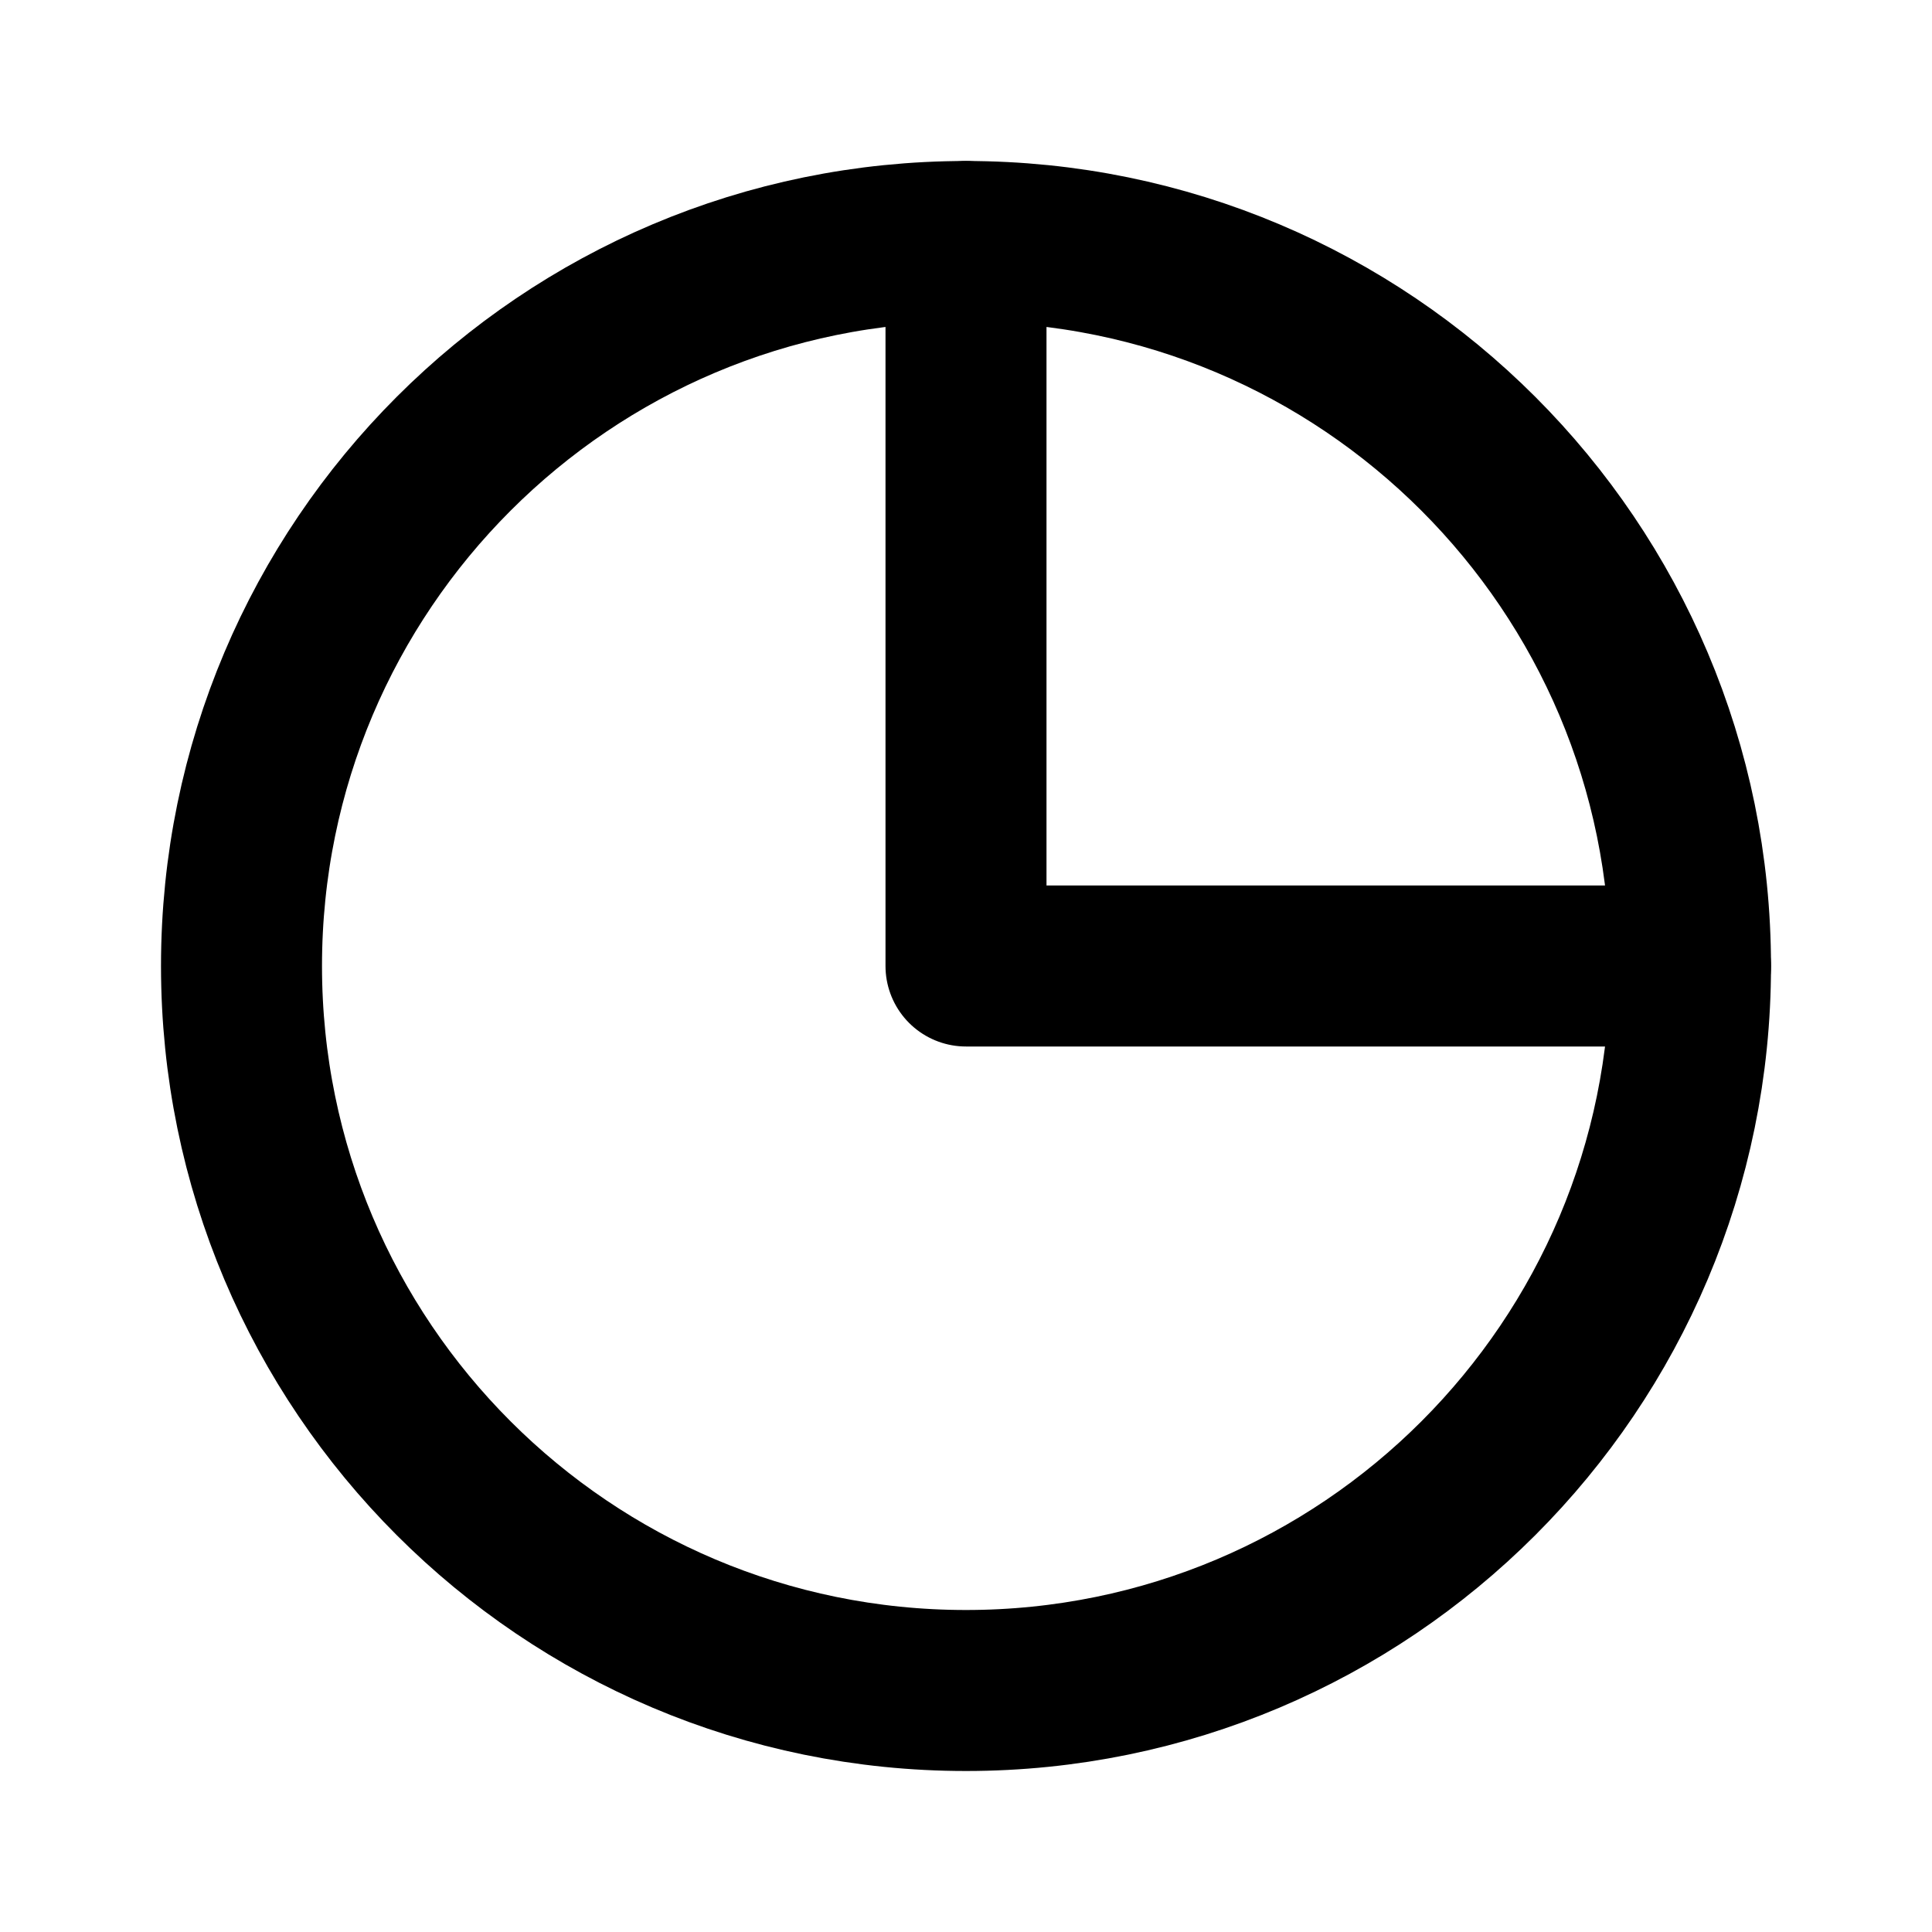
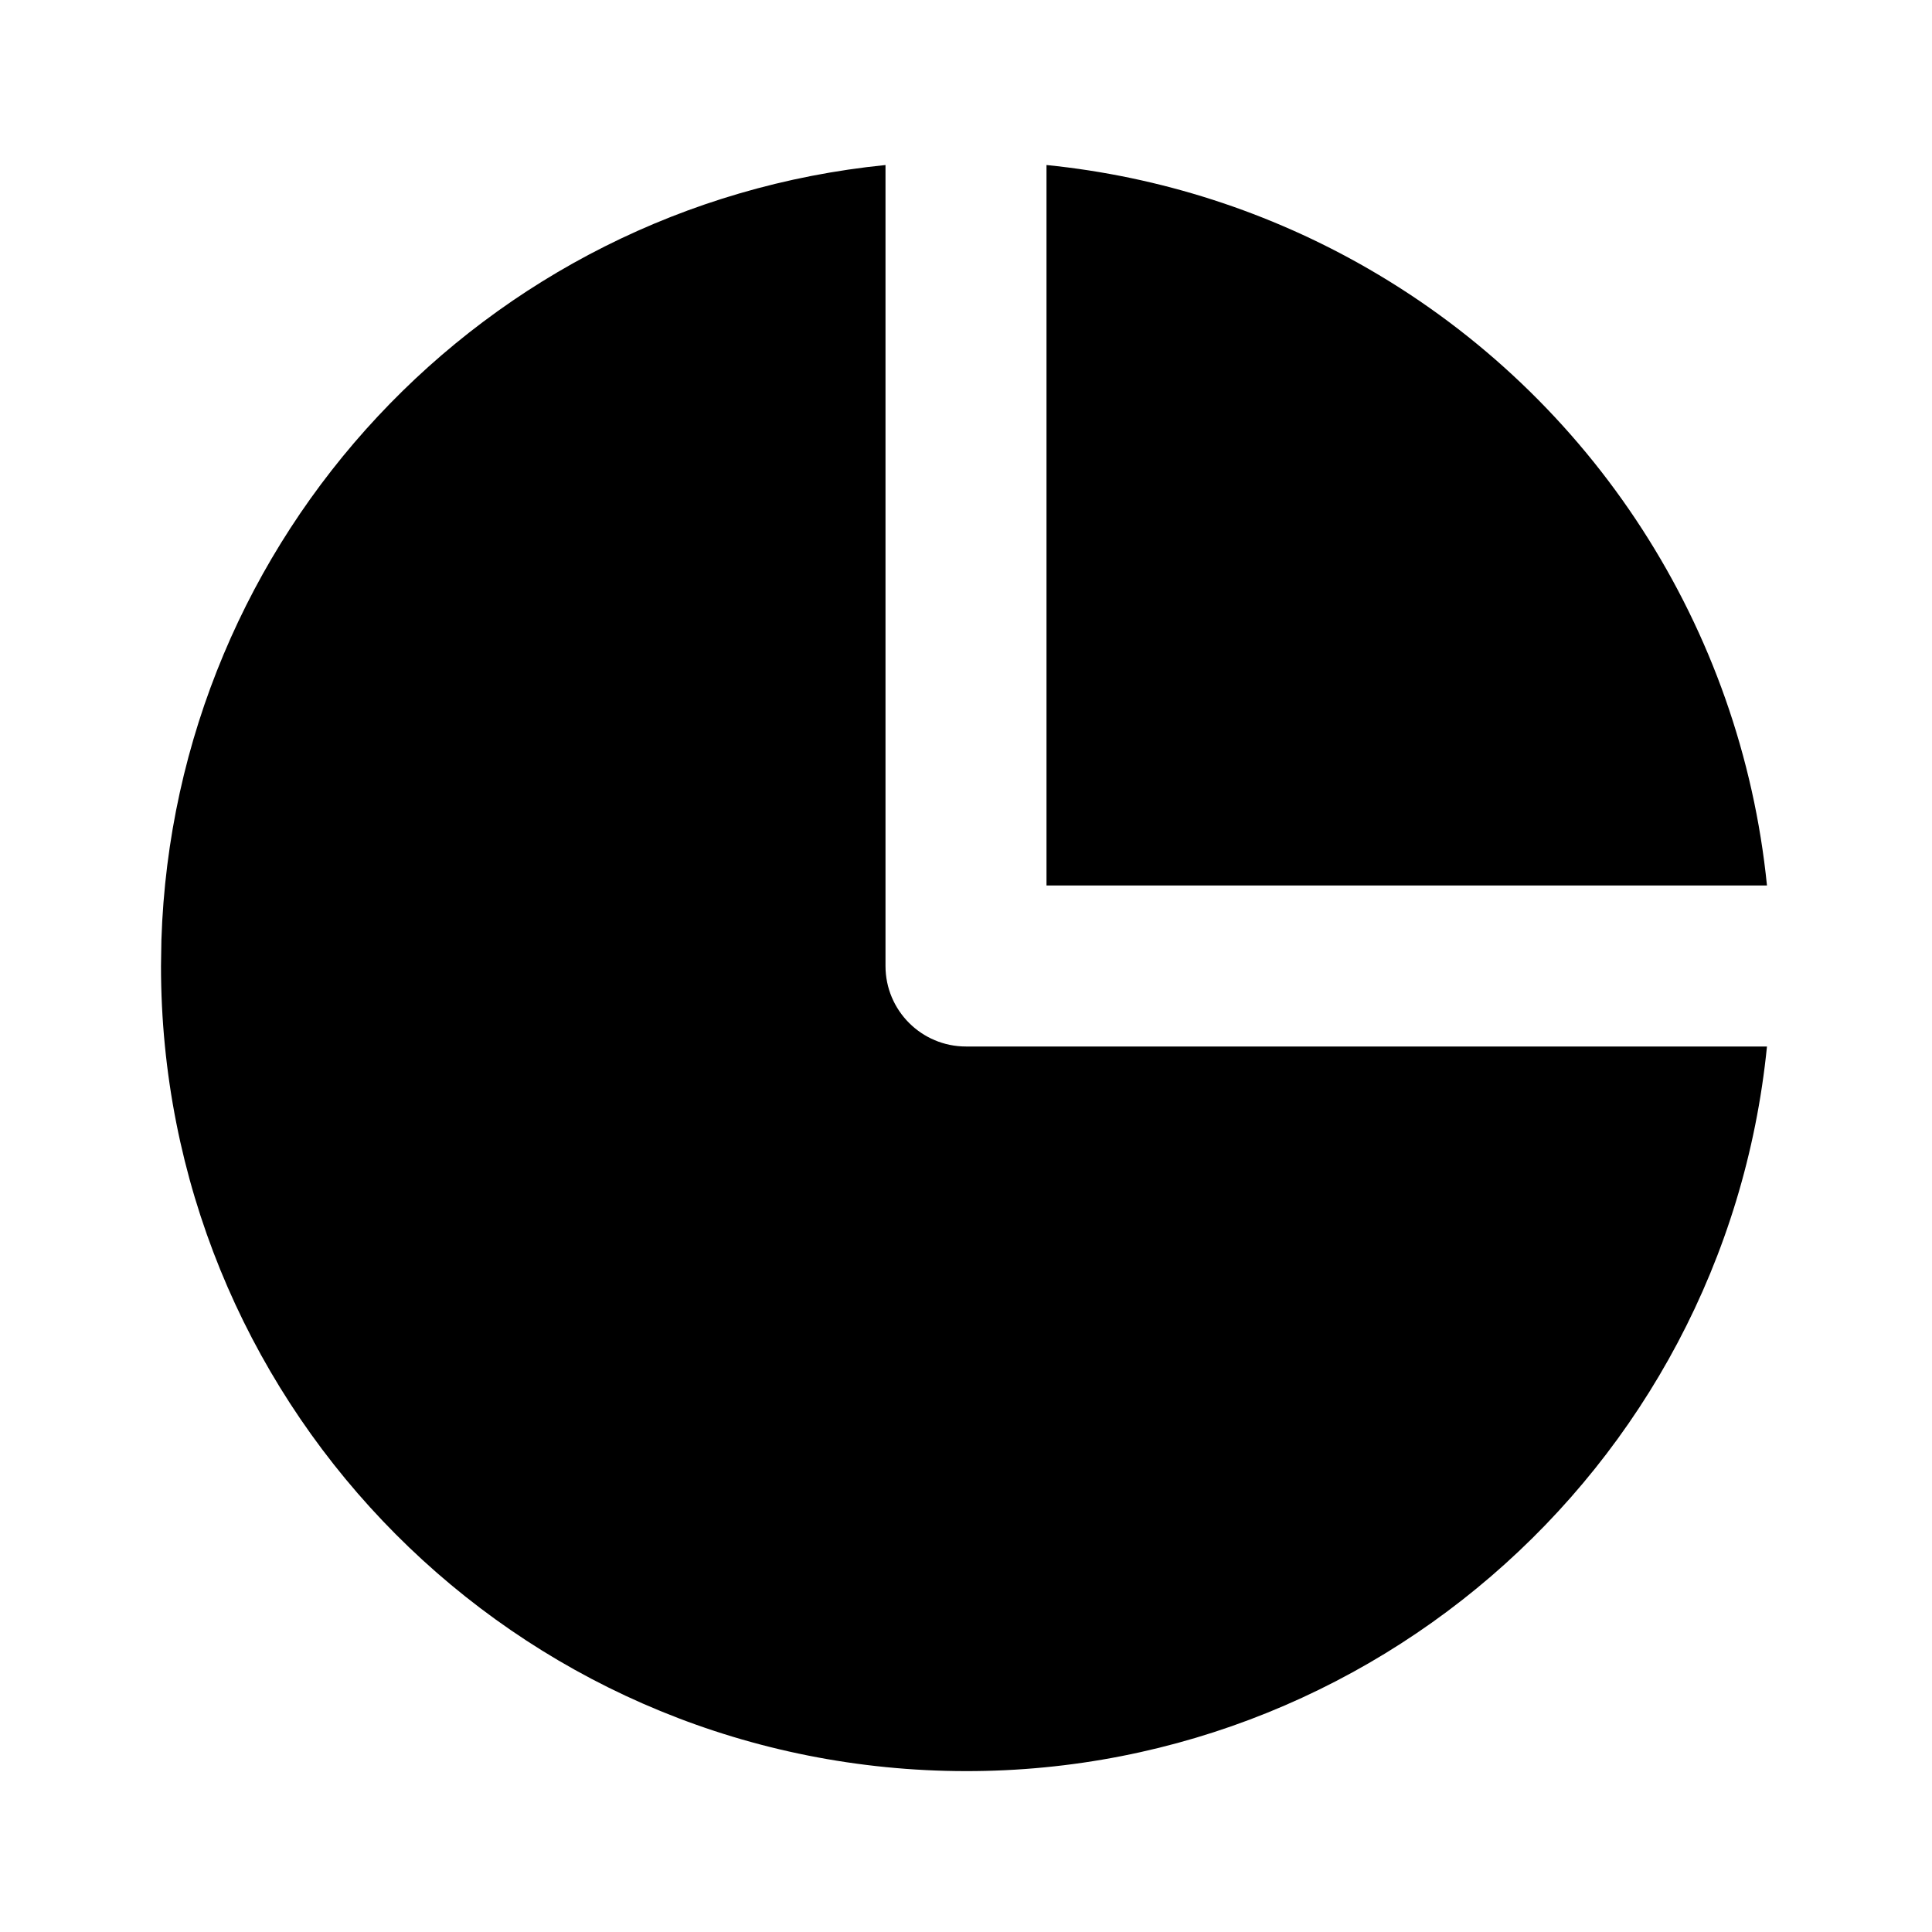
- <svg xmlns="http://www.w3.org/2000/svg" width="24" height="24" viewBox="0 0 24 24" fill="none" stroke="currentColor" stroke-width="2" stroke-linecap="round" stroke-linejoin="round" class="icon icon-tabler icons-tabler-outline icon-tabler-chart-pie-2">
+ <svg xmlns="http://www.w3.org/2000/svg" width="24" height="24" viewBox="0 0 24 24" fill="currentColor" class="icon icon-tabler icons-tabler-filled icon-tabler-chart-pie-2">
  <path stroke="none" d="M0 0h24v24H0z" fill="none" />
-   <path d="M12 3v9h9" />
-   <path d="M12 12m-9 0a9 9 0 1 0 18 0a9 9 0 1 0 -18 0" />
+   <path d="M11 2.05v9.95a1 1 0 0 0 1 1h9.95a10 10 0 0 1 -19.95 -1l.005 -.324a10 10 0 0 1 8.995 -9.626m6 1.29a10 10 0 0 1 4.95 7.66h-8.95v-8.95a10 10 0 0 1 4 1.29" />
</svg>
